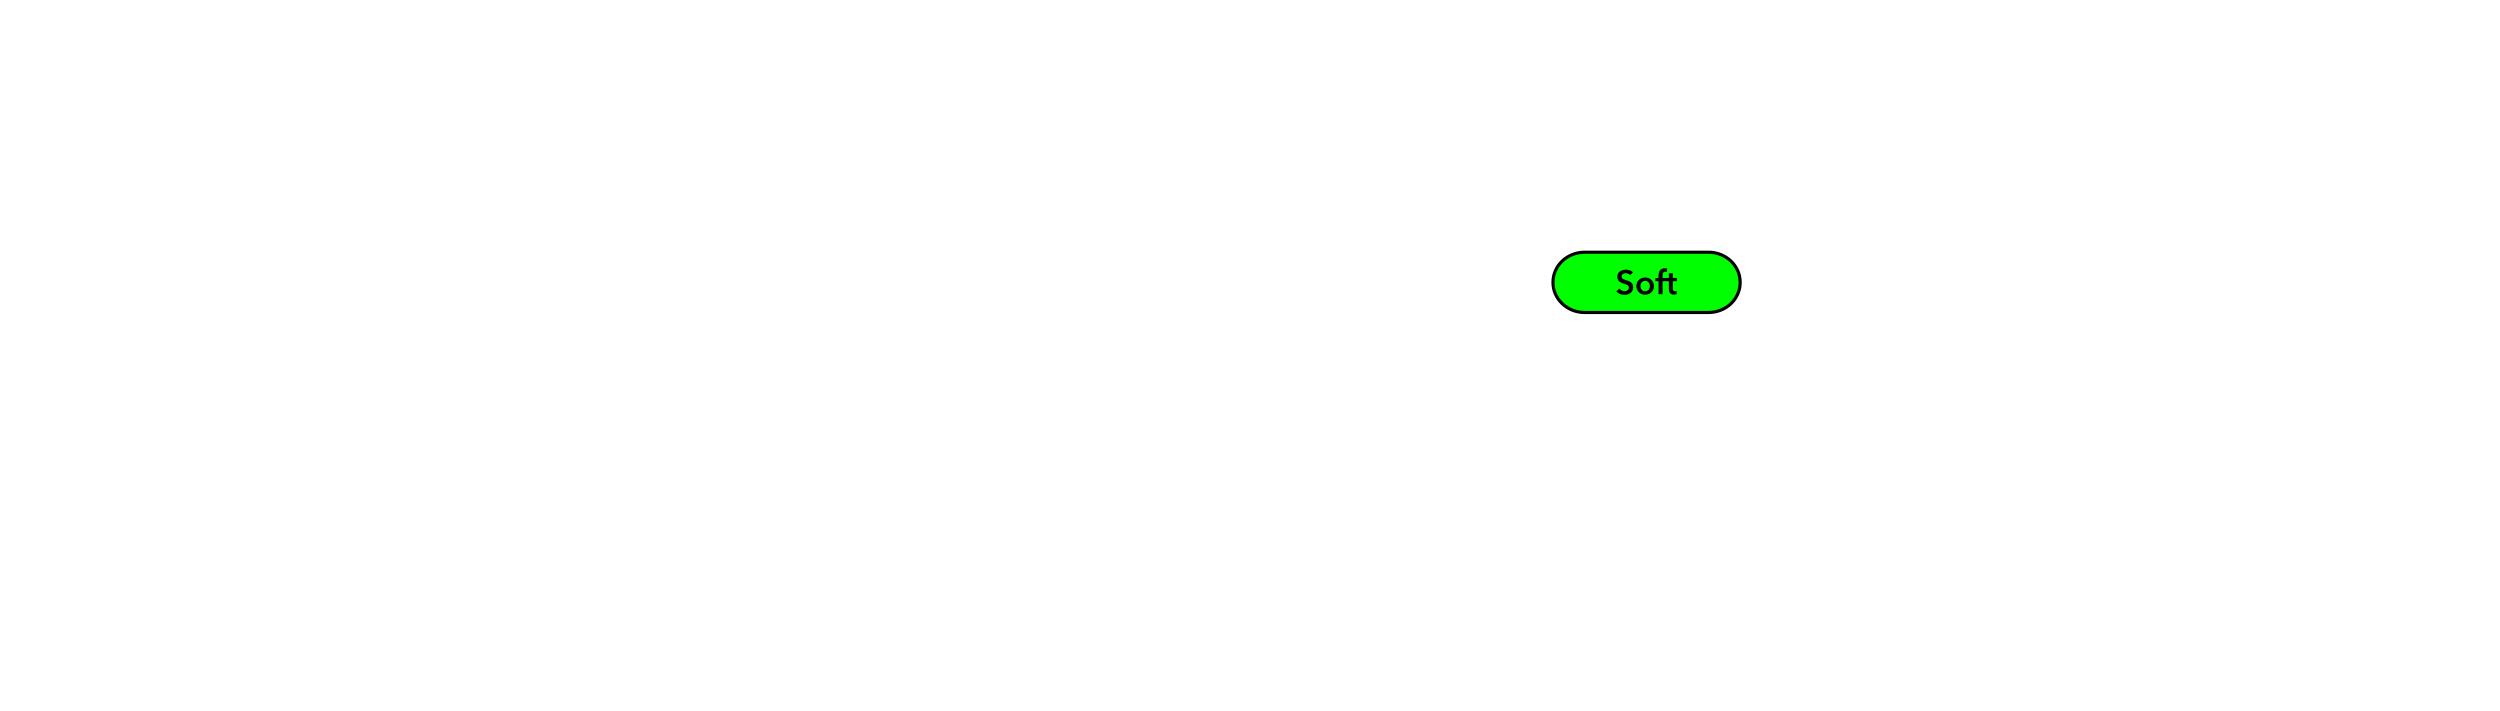
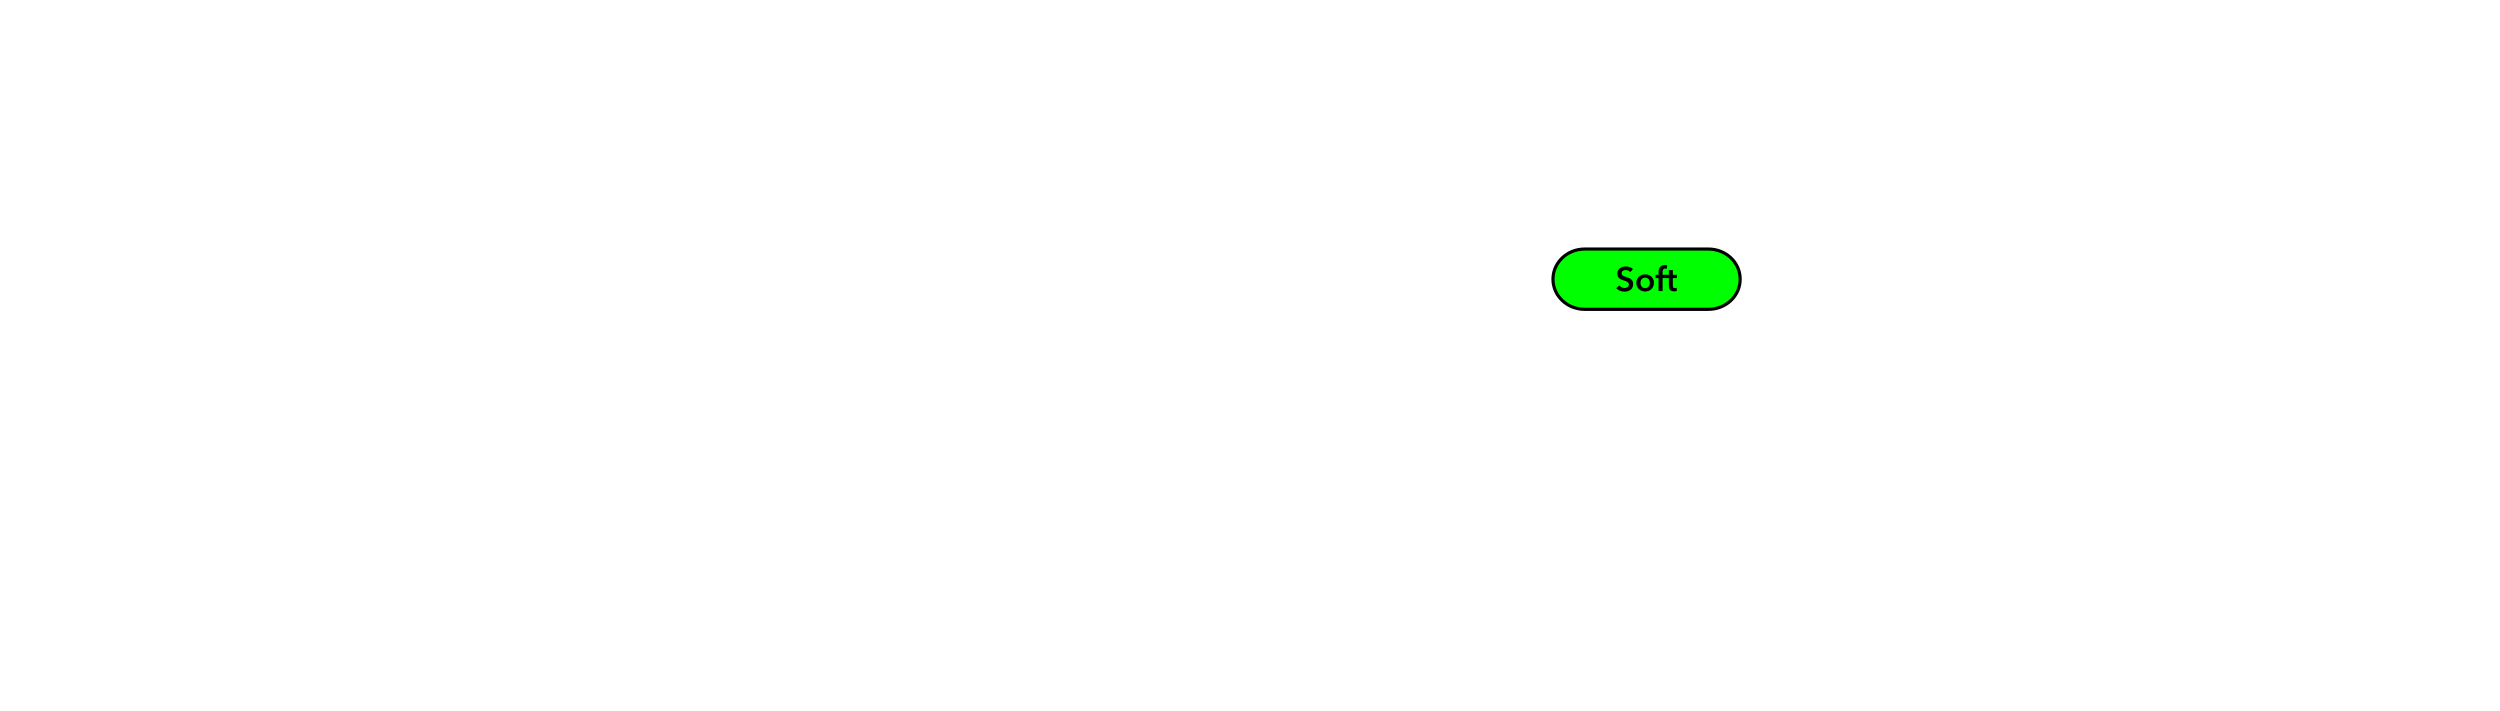
- <svg xmlns="http://www.w3.org/2000/svg" style="enable-background:new" version="1.1" id="svg2" height="224" width="788">
+ <svg xmlns="http://www.w3.org/2000/svg" width="788" height="224" id="svg2" version="1.1" style="enable-background:new">
  <defs id="defs4" />
-   <g style="display:inline" id="layer6">
-     <g transform="translate(-311,191)" id="export-button-knee-soft-on">
+   <g id="layer6" style="display:inline">
+     <g id="export-button-knee-soft-on" transform="translate(-311,190)">
      <path d="m 810.5,-111.5 h 39 c 5.54,0 10,4.237 10,9.5 0,5.263 -4.46,9.5 -10,9.5 h -39 c -5.54,0 -10,-4.237 -10,-9.5 0,-5.263 4.46,-9.5 10,-9.5 z" style="color:#000000;clip-rule:nonzero;display:inline;overflow:visible;visibility:visible;isolation:auto;mix-blend-mode:normal;color-interpolation:sRGB;color-interpolation-filters:linearRGB;solid-color:#000000;solid-opacity:1;fill:#00ff00;fill-opacity:1;fill-rule:nonzero;stroke:#000000;stroke-width:1;stroke-linecap:round;stroke-linejoin:round;stroke-miterlimit:4;stroke-dasharray:none;stroke-dashoffset:0;stroke-opacity:1;marker:none;color-rendering:auto;image-rendering:auto;shape-rendering:auto;text-rendering:auto;enable-background:accumulate" id="rect2080" />
      <g style="font-style:normal;font-variant:normal;font-weight:600;font-stretch:normal;font-size:10.667px;line-height:0%;font-family:sans-serif;-inkscape-font-specification:'Avenir Next LT Pro Semi-Bold';text-align:center;letter-spacing:0px;word-spacing:0px;text-anchor:middle;display:inline;fill:#000000;fill-opacity:1;stroke:none;enable-background:new" id="text2084" aria-label="Soft">
-         <path id="path65058" style="font-style:normal;font-variant:normal;font-weight:600;font-stretch:normal;font-size:10.667px;line-height:1.25;font-family:'Avenir Next LT Pro';-inkscape-font-specification:'Avenir Next LT Pro Semi-Bold';fill:#000000" d="m 825.732,-105.195 c -0.576,-0.544 -1.44,-0.811 -2.197,-0.811 -1.365,0 -2.763,0.683 -2.763,2.219 0,1.408 0.992,1.856 1.909,2.144 0.949,0.299 1.739,0.523 1.739,1.312 0,0.811 -0.736,1.12 -1.365,1.12 -0.597,0 -1.28,-0.32 -1.653,-0.832 l -0.96,0.896 c 0.597,0.704 1.611,1.077 2.592,1.077 1.483,0 2.752,-0.789 2.752,-2.411 0,-1.483 -1.237,-1.909 -2.208,-2.208 -0.853,-0.267 -1.44,-0.469 -1.44,-1.163 0,-0.736 0.715,-1.035 1.333,-1.035 0.533,0 1.099,0.277 1.387,0.651 z" />
-         <path id="path65060" style="font-style:normal;font-variant:normal;font-weight:600;font-stretch:normal;font-size:10.667px;line-height:1.25;font-family:'Avenir Next LT Pro';-inkscape-font-specification:'Avenir Next LT Pro Semi-Bold';fill:#000000" d="m 826.769,-100.843 c 0,1.611 1.237,2.731 2.784,2.731 1.547,0 2.784,-1.12 2.784,-2.731 0,-1.611 -1.237,-2.688 -2.784,-2.688 -1.547,0 -2.784,1.077 -2.784,2.688 z m 1.301,0 c 0,-0.8 0.469,-1.643 1.483,-1.643 1.013,0 1.483,0.843 1.483,1.643 0,0.8 -0.469,1.664 -1.483,1.664 -1.013,0 -1.483,-0.864 -1.483,-1.664 z" />
-         <path id="path65062" style="font-style:normal;font-variant:normal;font-weight:600;font-stretch:normal;font-size:10.667px;line-height:1.25;font-family:'Avenir Next LT Pro';-inkscape-font-specification:'Avenir Next LT Pro Semi-Bold';fill:#000000" d="m 833.771,-98.261 h 1.28 v -4.096 h 1.184 v -1.024 h -1.184 v -0.832 c 0,-0.512 0.128,-1.152 0.864,-1.152 0.181,0 0.352,0.032 0.491,0.075 l 0.085,-1.088 c -0.192,-0.053 -0.373,-0.075 -0.651,-0.075 -1.589,0 -2.069,1.088 -2.069,2.315 v 0.757 h -0.971 v 1.024 h 0.971 z" />
-         <path id="path65064" style="font-style:normal;font-variant:normal;font-weight:600;font-stretch:normal;font-size:10.667px;line-height:1.25;font-family:'Avenir Next LT Pro';-inkscape-font-specification:'Avenir Next LT Pro Semi-Bold';fill:#000000" d="m 837.02,-102.357 v 2.389 c 0,0.981 0.309,1.813 1.664,1.813 0.288,0 0.629,-0.053 0.853,-0.139 l -0.043,-1.003 c -0.149,0.075 -0.373,0.107 -0.544,0.107 -0.565,0 -0.672,-0.331 -0.672,-0.789 v -2.379 h 1.28 v -1.024 h -1.28 v -1.483 h -1.259 v 1.483 h -0.896 v 1.024 z" />
+         <path id="path65190" style="font-style:normal;font-variant:normal;font-weight:600;font-stretch:normal;font-size:10.667px;line-height:1.25;font-family:'Avenir Next LT Pro';-inkscape-font-specification:'Avenir Next LT Pro Semi-Bold';fill:#000000" d="m 825.732,-105.195 c -0.576,-0.544 -1.44,-0.811 -2.197,-0.811 -1.365,0 -2.763,0.683 -2.763,2.219 0,1.408 0.992,1.856 1.909,2.144 0.949,0.299 1.739,0.523 1.739,1.312 0,0.811 -0.736,1.12 -1.365,1.12 -0.597,0 -1.28,-0.32 -1.653,-0.832 l -0.96,0.896 c 0.597,0.704 1.611,1.077 2.592,1.077 1.483,0 2.752,-0.789 2.752,-2.411 0,-1.483 -1.237,-1.909 -2.208,-2.208 -0.853,-0.267 -1.44,-0.469 -1.44,-1.163 0,-0.736 0.715,-1.035 1.333,-1.035 0.533,0 1.099,0.277 1.387,0.651 z" />
+         <path id="path65192" style="font-style:normal;font-variant:normal;font-weight:600;font-stretch:normal;font-size:10.667px;line-height:1.25;font-family:'Avenir Next LT Pro';-inkscape-font-specification:'Avenir Next LT Pro Semi-Bold';fill:#000000" d="m 826.769,-100.843 c 0,1.611 1.237,2.731 2.784,2.731 1.547,0 2.784,-1.12 2.784,-2.731 0,-1.611 -1.237,-2.688 -2.784,-2.688 -1.547,0 -2.784,1.077 -2.784,2.688 z m 1.301,0 c 0,-0.8 0.469,-1.643 1.483,-1.643 1.013,0 1.483,0.843 1.483,1.643 0,0.8 -0.469,1.664 -1.483,1.664 -1.013,0 -1.483,-0.864 -1.483,-1.664 z" />
+         <path id="path65194" style="font-style:normal;font-variant:normal;font-weight:600;font-stretch:normal;font-size:10.667px;line-height:1.25;font-family:'Avenir Next LT Pro';-inkscape-font-specification:'Avenir Next LT Pro Semi-Bold';fill:#000000" d="m 833.771,-98.261 h 1.28 v -4.096 h 1.184 v -1.024 h -1.184 v -0.832 c 0,-0.512 0.128,-1.152 0.864,-1.152 0.181,0 0.352,0.032 0.491,0.075 l 0.085,-1.088 c -0.192,-0.053 -0.373,-0.075 -0.651,-0.075 -1.589,0 -2.069,1.088 -2.069,2.315 v 0.757 h -0.971 v 1.024 h 0.971 z" />
+         <path id="path65196" style="font-style:normal;font-variant:normal;font-weight:600;font-stretch:normal;font-size:10.667px;line-height:1.25;font-family:'Avenir Next LT Pro';-inkscape-font-specification:'Avenir Next LT Pro Semi-Bold';fill:#000000" d="m 837.02,-102.357 v 2.389 c 0,0.981 0.309,1.813 1.664,1.813 0.288,0 0.629,-0.053 0.853,-0.139 l -0.043,-1.003 c -0.149,0.075 -0.373,0.107 -0.544,0.107 -0.565,0 -0.672,-0.331 -0.672,-0.789 v -2.379 h 1.28 v -1.024 h -1.28 v -1.483 h -1.259 v 1.483 h -0.896 v 1.024 z" />
      </g>
    </g>
  </g>
</svg>
